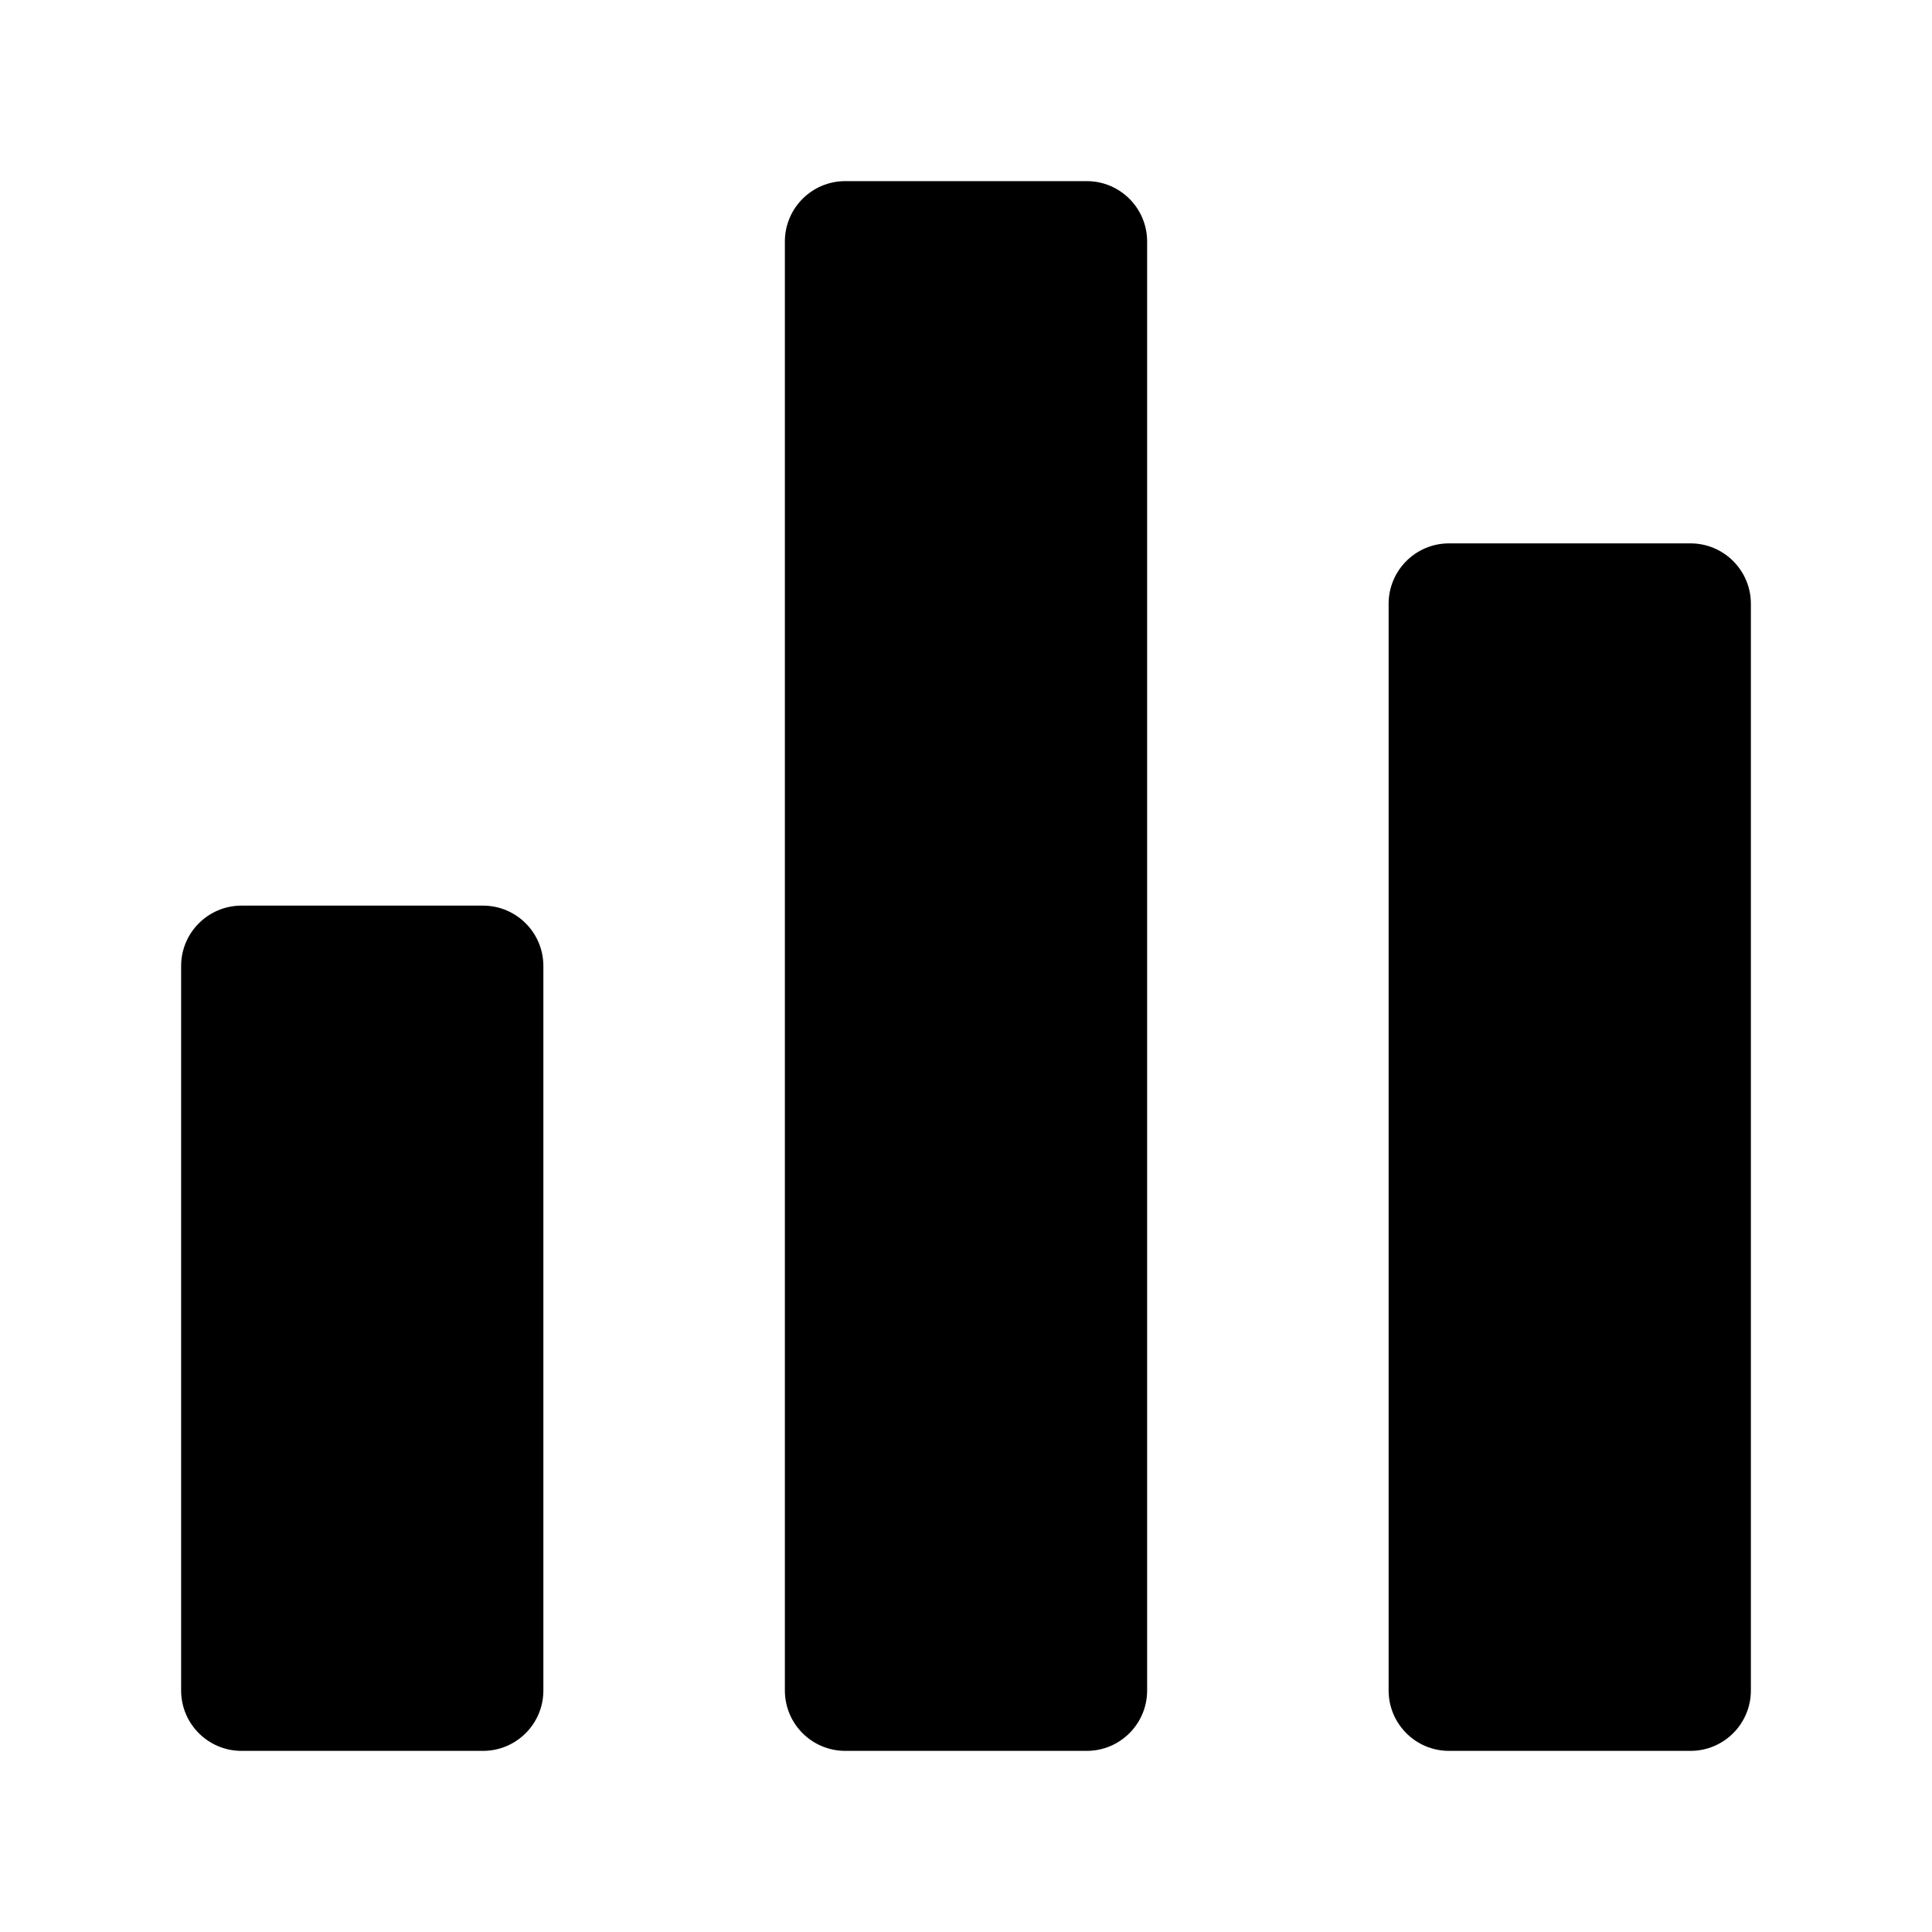
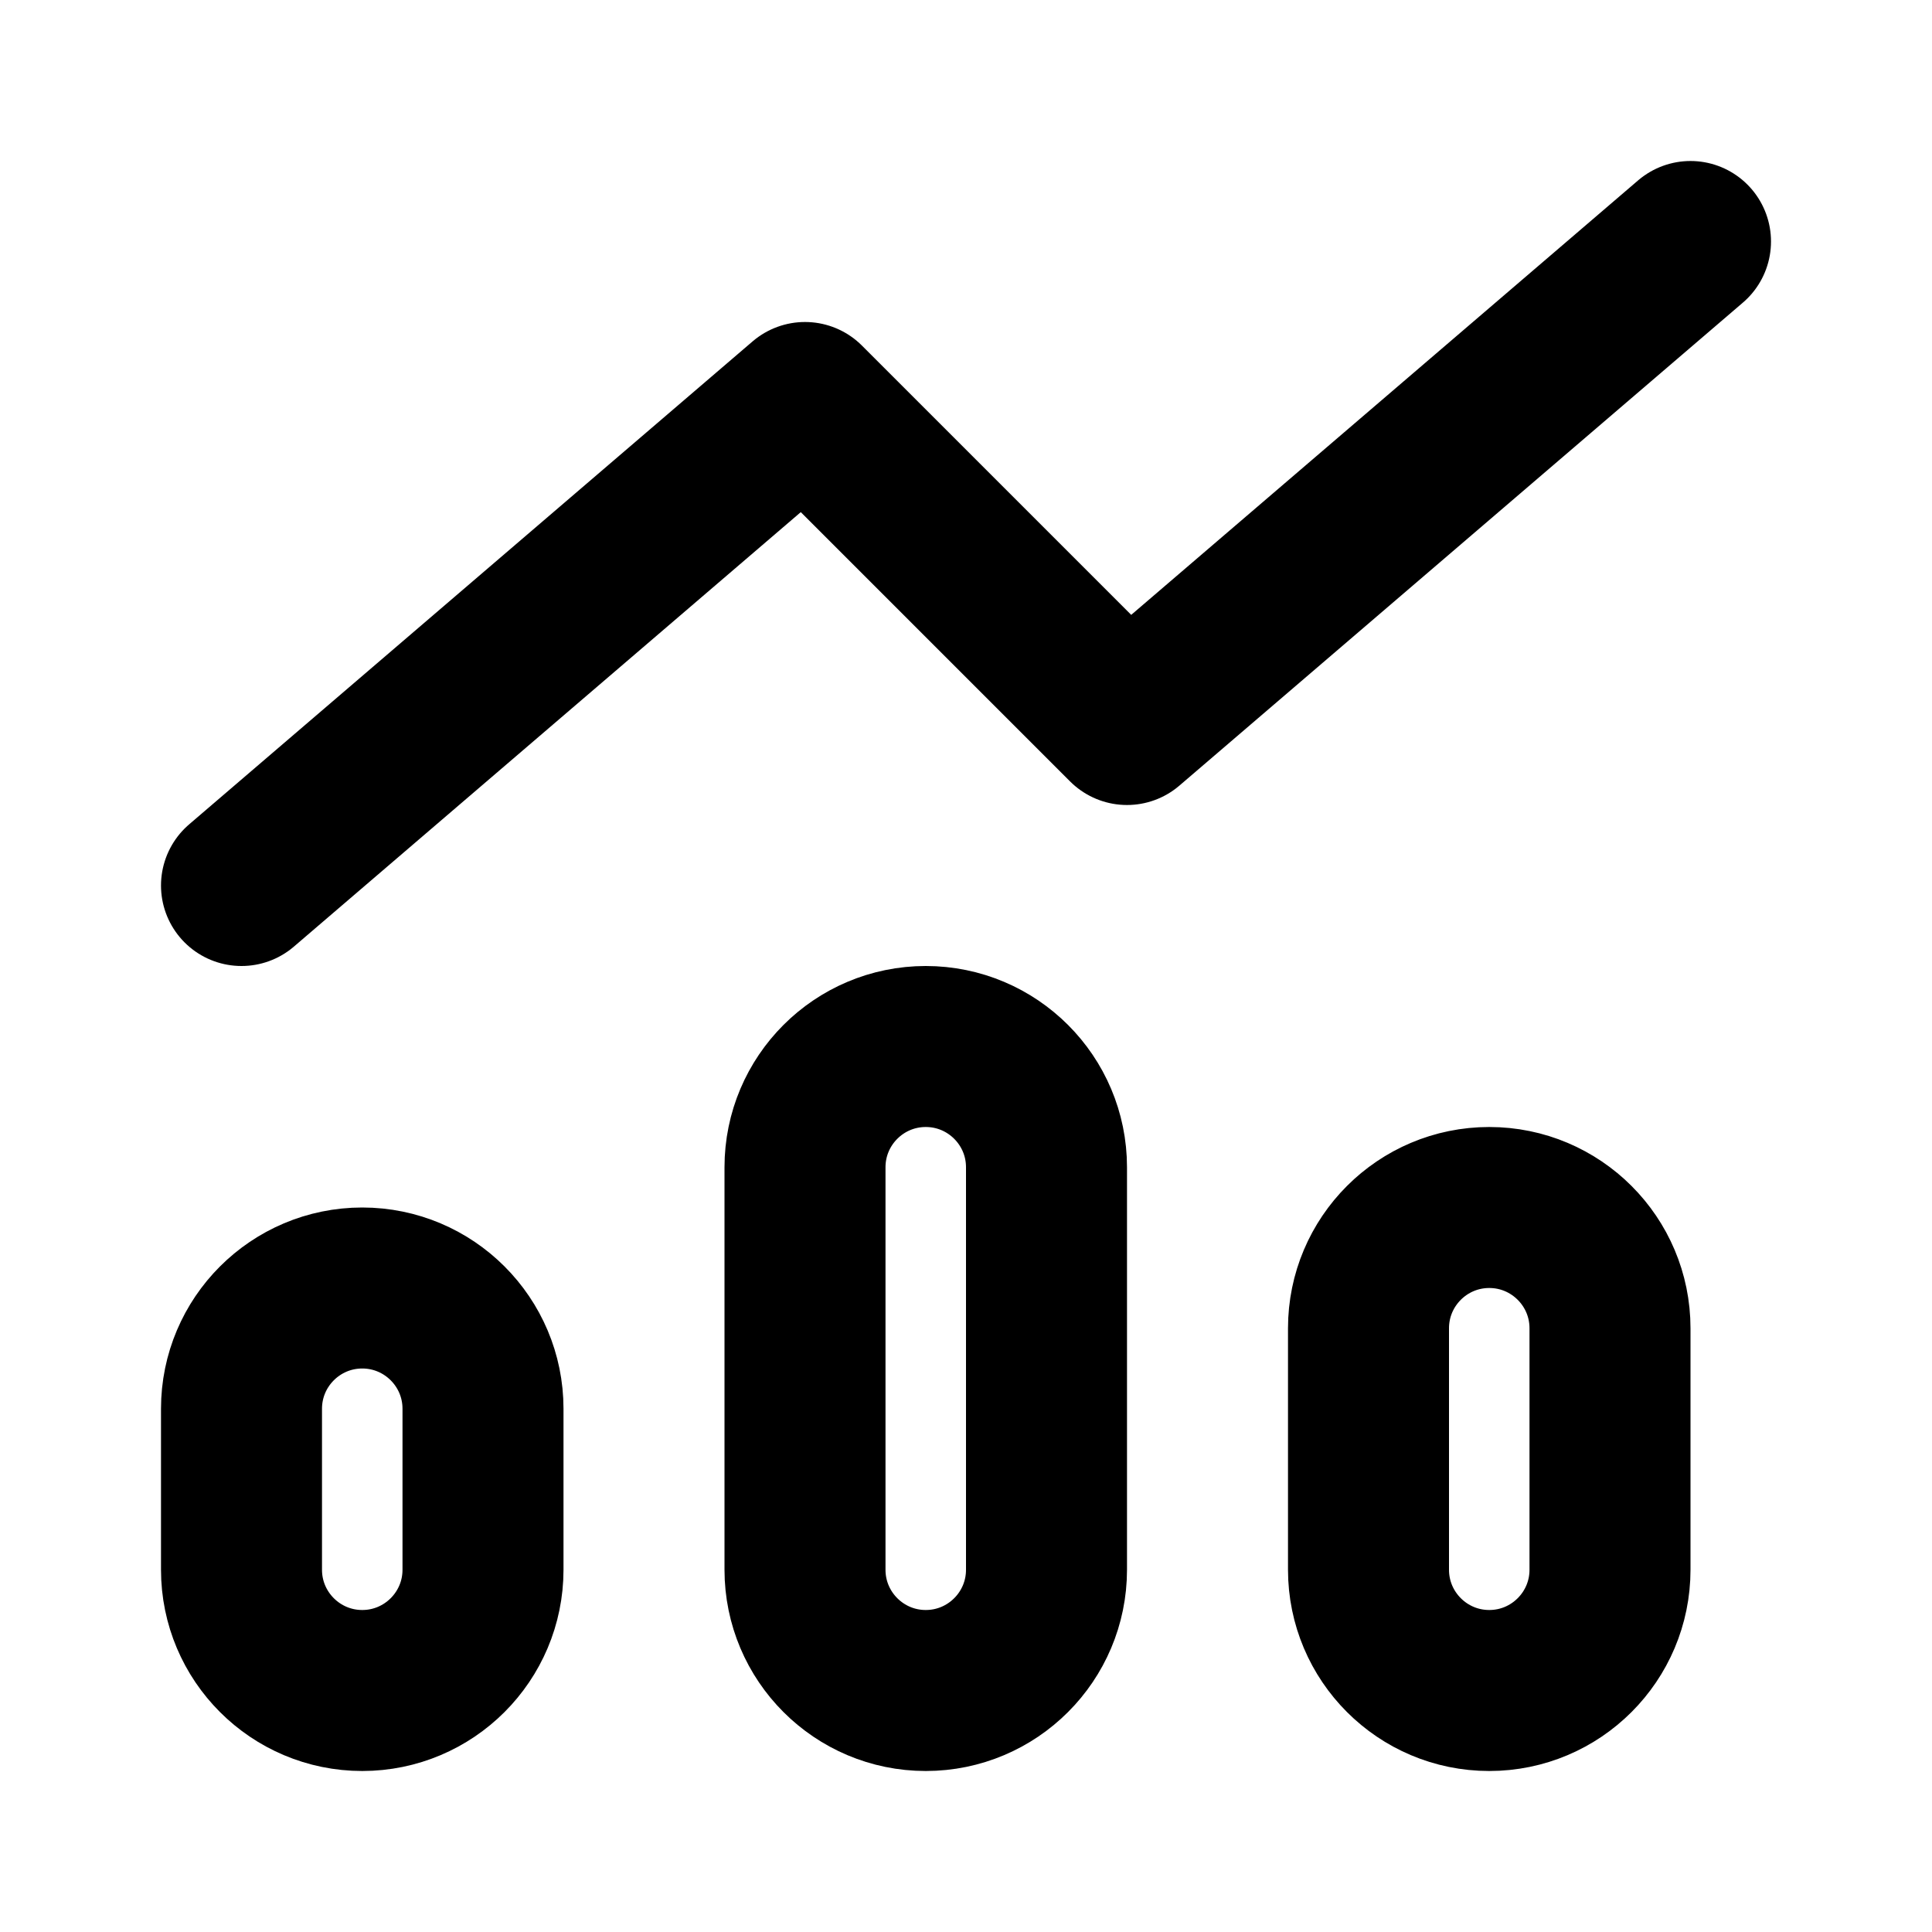
- <svg xmlns="http://www.w3.org/2000/svg" fill="#000000" width="800px" height="800px" viewBox="0 0 32 32" style="fill-rule:evenodd;clip-rule:evenodd;stroke-linejoin:round;stroke-miterlimit:2;" version="1.1" xml:space="preserve">
-   <path d="M29,10c0,-0.552 -0.448,-1 -1,-1l-4,0c-0.552,0 -1,0.448 -1,1l-0,18c0,0.552 0.448,1 1,1l4,0c0.552,0 1,-0.448 1,-1l-0,-18Zm-20,6c-0,-0.552 -0.448,-1 -1,-1l-4,0c-0.552,0 -1,0.448 -1,1l-0,12c0,0.552 0.448,1 1,1l4,0c0.552,0 1,-0.448 1,-1l-0,-12Zm10,-12c0,-0.552 -0.448,-1 -1,-1l-4,0c-0.552,0 -1,0.448 -1,1l-0,24c0,0.552 0.448,1 1,1l4,0c0.552,0 1,-0.448 1,-1l-0,-24Z" />
-   <g id="Icon" />
+ <svg xmlns="http://www.w3.org/2000/svg" width="800px" height="800px" viewBox="0 0 24 24" fill="none">
+   <path d="M21 3L14 9L10 5L3 11M4.5 21C3.672 21 3 20.328 3 19.5V17.5C3 16.672 3.672 16 4.5 16C5.328 16 6 16.672 6 17.5V19.5C6 20.328 5.328 21 4.5 21ZM11.5 21C10.672 21 10 20.328 10 19.5V14.5C10 13.672 10.672 13 11.5 13C12.328 13 13 13.672 13 14.5V19.5C13 20.328 12.328 21 11.5 21ZM18.5 21C17.672 21 17 20.328 17 19.5V16.5C17 15.672 17.672 15 18.5 15C19.328 15 20 15.672 20 16.5V19.5C20 20.328 19.328 21 18.5 21Z" stroke="#000000" stroke-width="2" stroke-linecap="round" stroke-linejoin="round" />
</svg>
